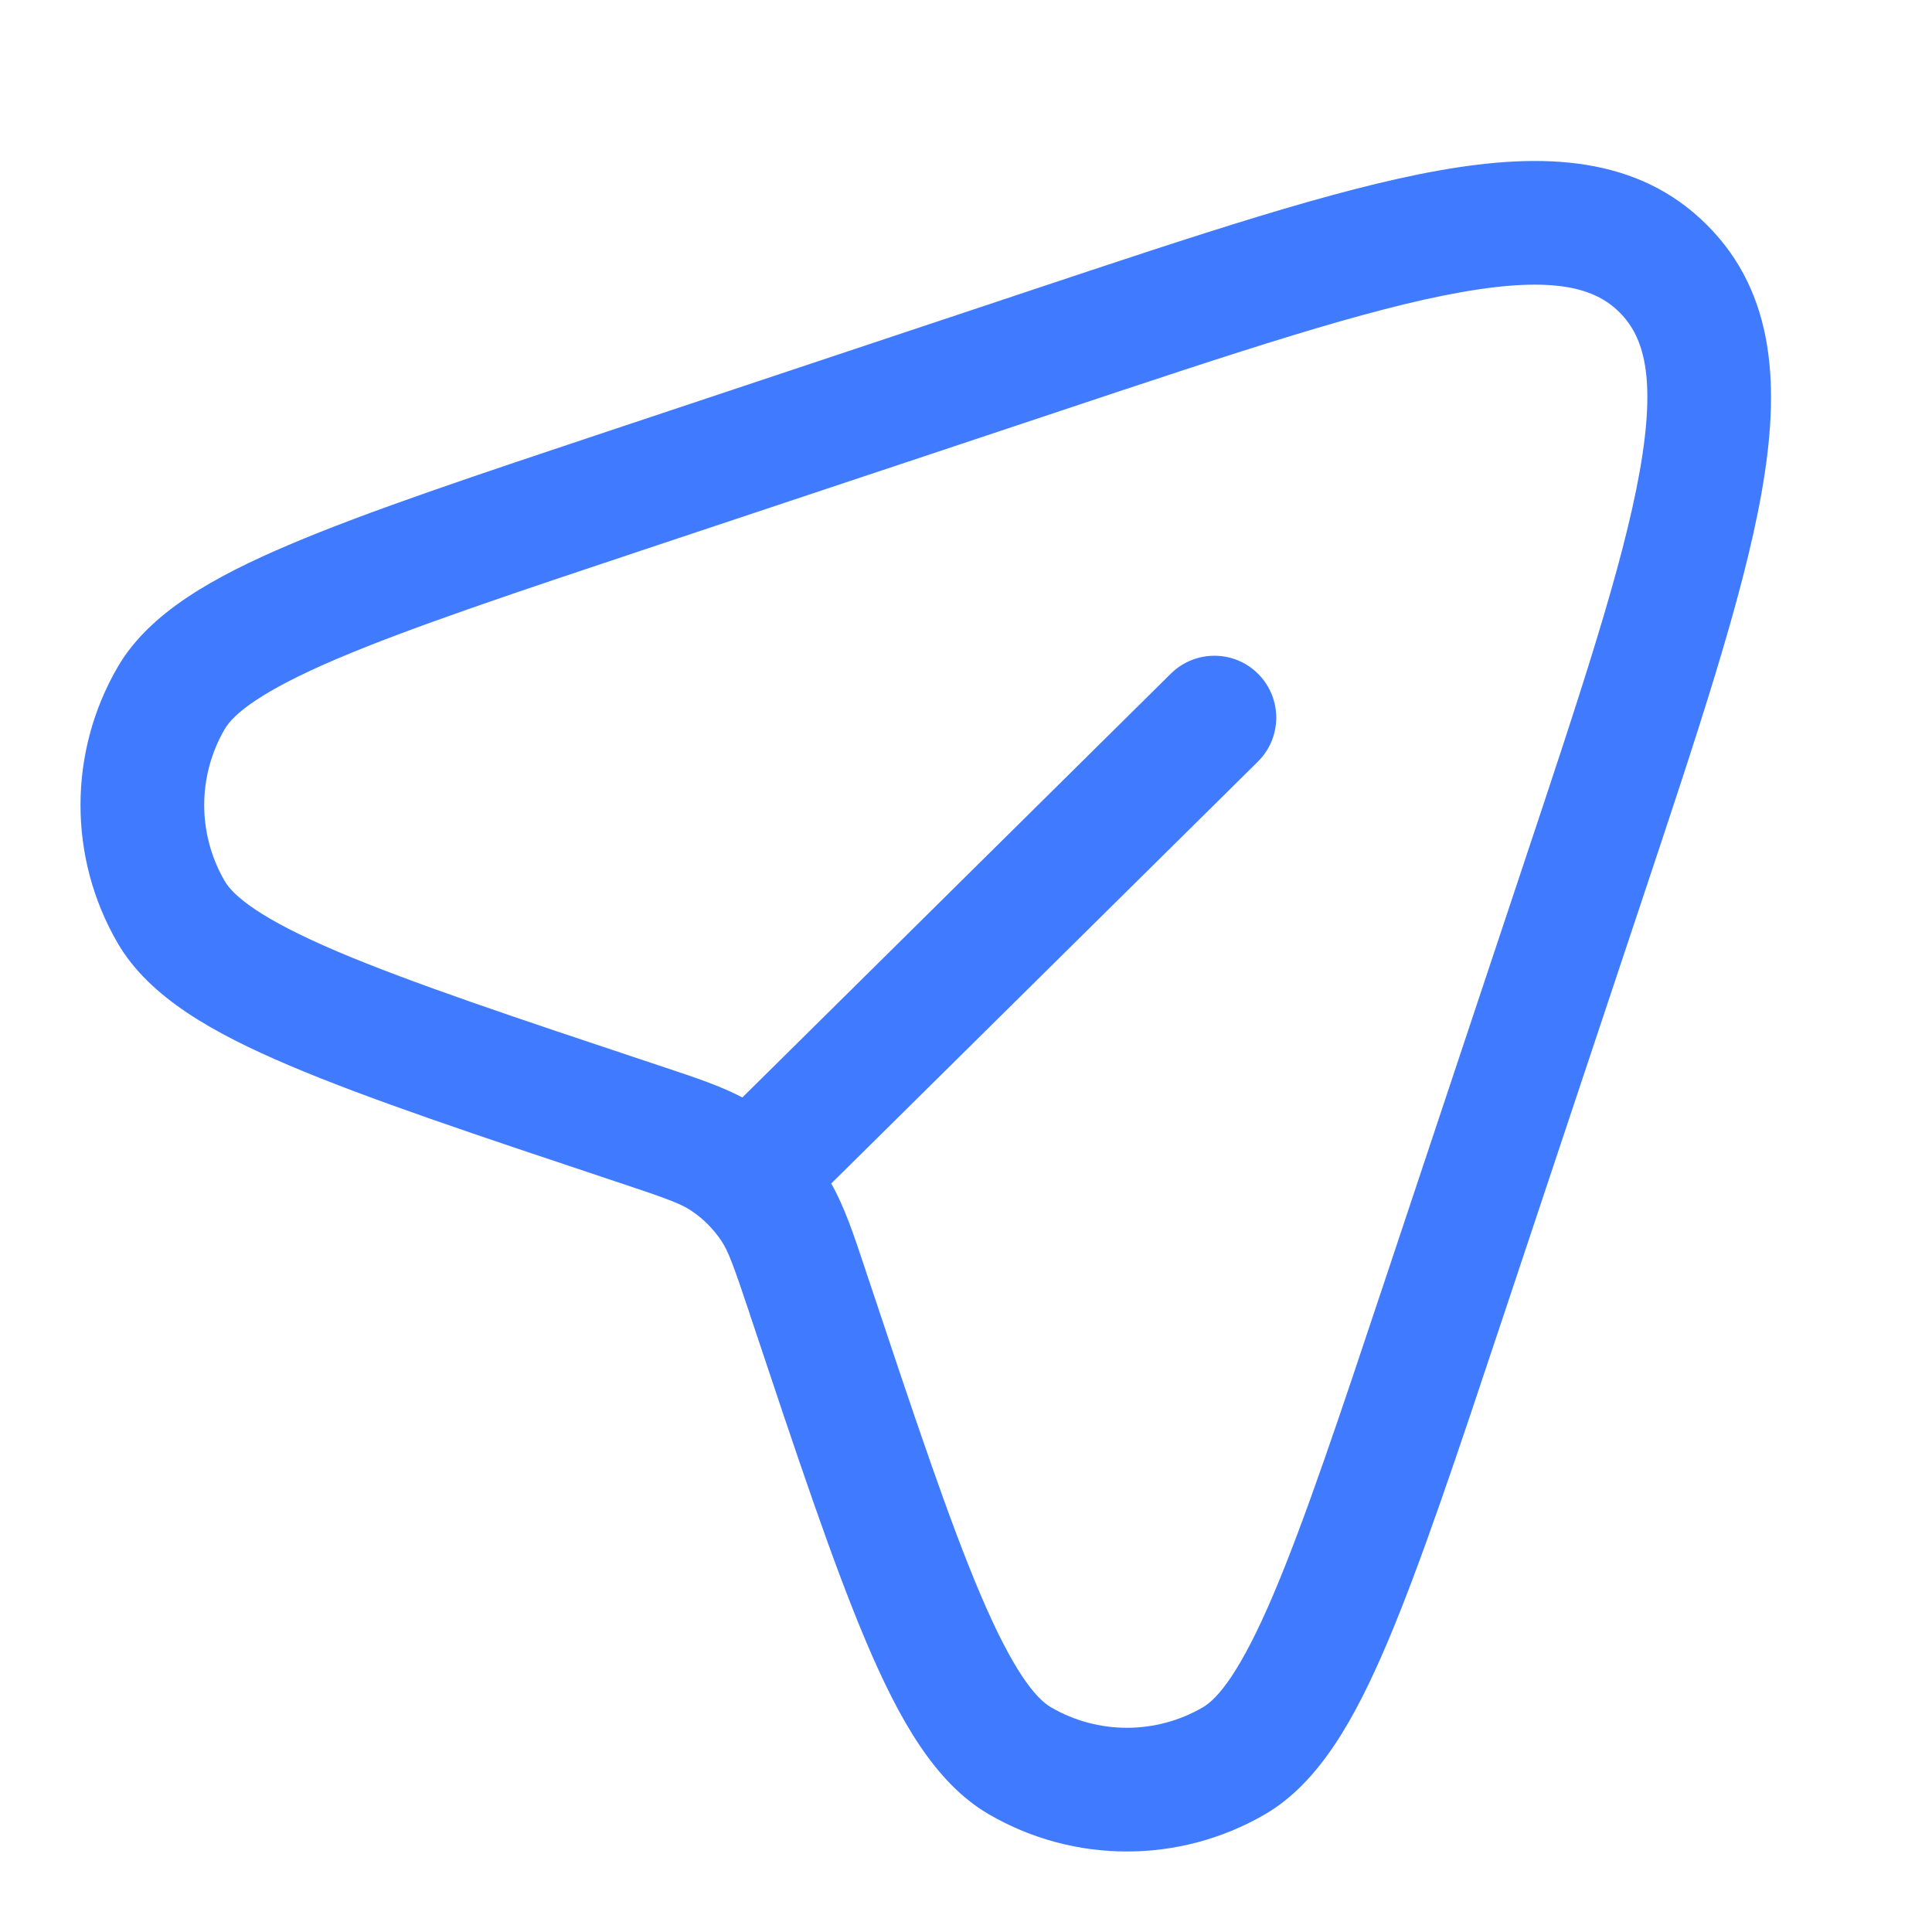
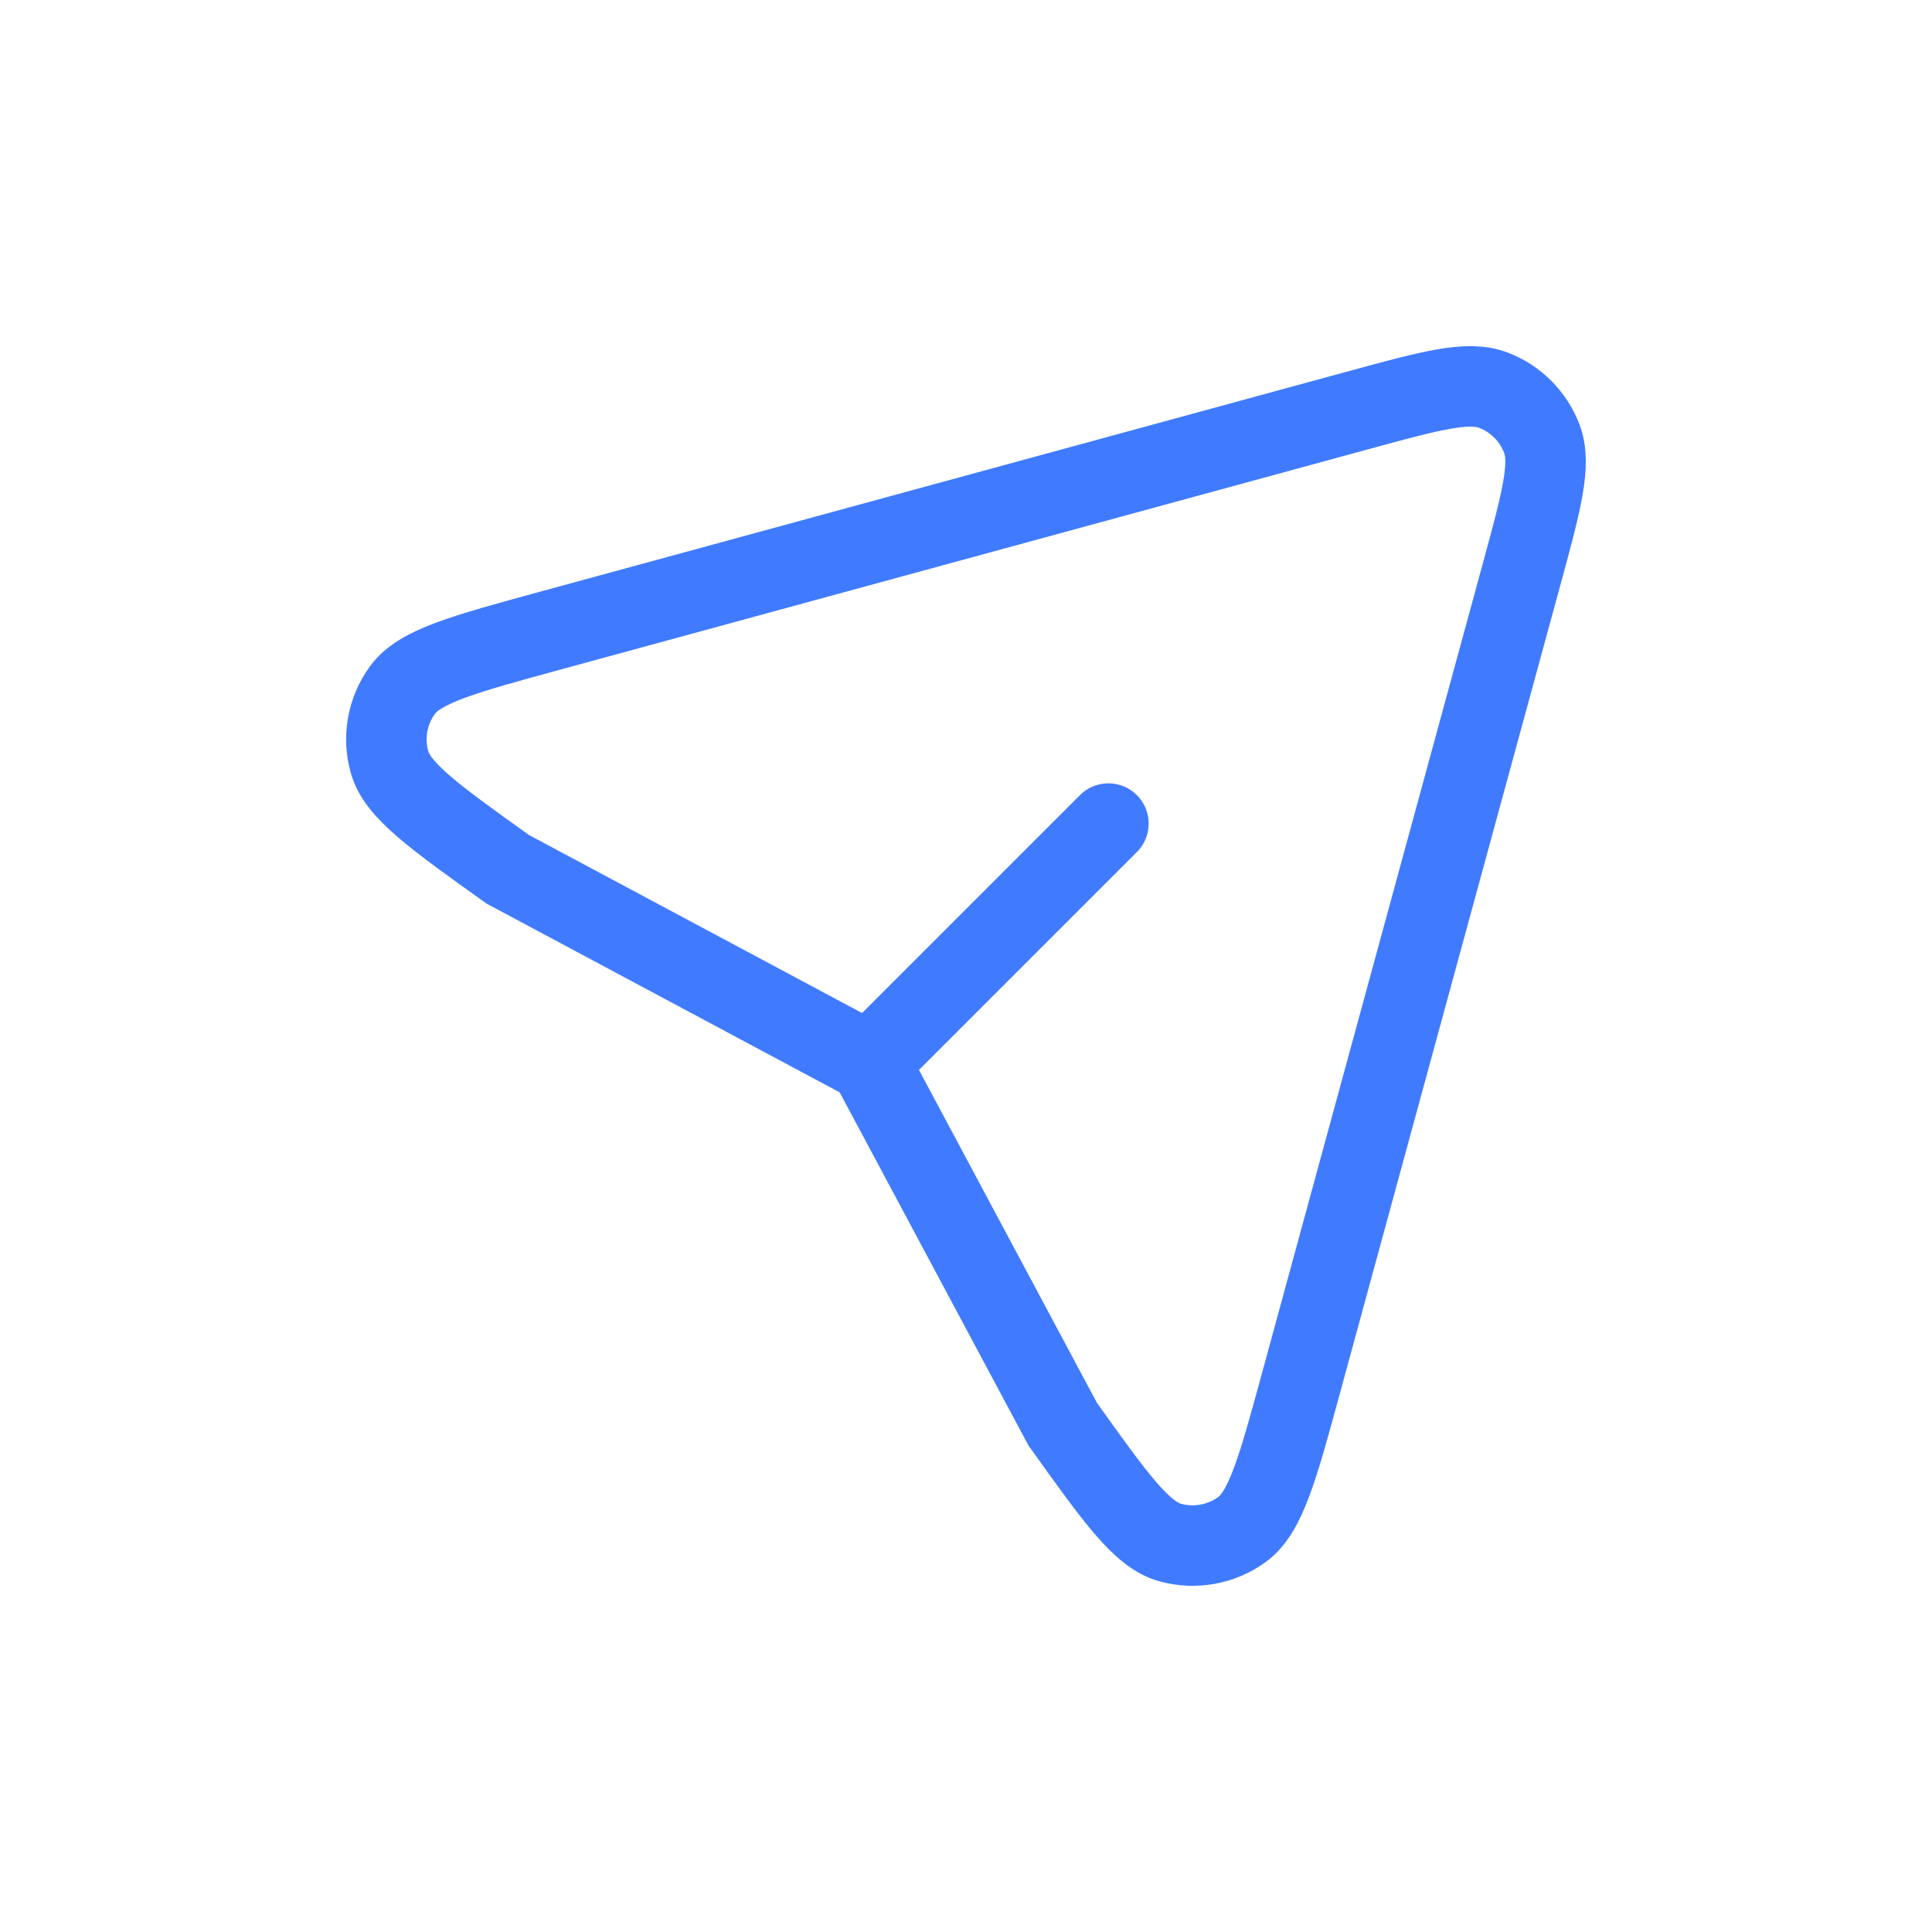
<svg xmlns="http://www.w3.org/2000/svg" width="24" height="24" viewBox="0 0 24 24" fill="none">
-   <path fill-rule="evenodd" clip-rule="evenodd" d="M18.144 3.631C16.974 3.839 15.396 4.363 13.183 5.101L8.171 6.771C6.391 7.364 5.102 7.795 4.191 8.182C3.239 8.587 2.901 8.869 2.791 9.058C2.452 9.641 2.452 10.361 2.791 10.944C2.901 11.133 3.239 11.415 4.191 11.82C5.102 12.207 6.391 12.638 8.171 13.231C8.2 13.241 8.227 13.25 8.255 13.259C8.634 13.385 8.948 13.489 9.222 13.633L14.545 8.368C14.847 8.07 15.334 8.072 15.632 8.374C15.93 8.676 15.928 9.162 15.626 9.461L10.326 14.702C10.491 14.994 10.603 15.33 10.741 15.745C10.75 15.773 10.759 15.8 10.769 15.829C11.362 17.609 11.793 18.898 12.18 19.808C12.585 20.761 12.867 21.099 13.056 21.209C13.639 21.548 14.359 21.548 14.942 21.209C15.131 21.099 15.413 20.761 15.818 19.808C16.205 18.898 16.636 17.609 17.229 15.829L18.899 10.817C19.637 8.604 20.161 7.026 20.369 5.856C20.578 4.681 20.419 4.181 20.119 3.881C19.819 3.582 19.319 3.422 18.144 3.631ZM17.875 2.118C19.177 1.886 20.35 1.939 21.205 2.795C22.061 3.65 22.114 4.823 21.882 6.125C21.652 7.42 21.09 9.104 20.379 11.237L18.674 16.352C18.096 18.087 17.646 19.435 17.232 20.41C16.832 21.35 16.388 22.146 15.714 22.538C14.654 23.154 13.344 23.154 12.284 22.538C11.61 22.146 11.166 21.35 10.766 20.41C10.351 19.435 9.902 18.087 9.323 16.352L9.311 16.314C9.108 15.707 9.047 15.542 8.959 15.411C8.861 15.265 8.735 15.139 8.589 15.041C8.458 14.953 8.293 14.892 7.685 14.689L7.648 14.677C5.913 14.098 4.565 13.649 3.59 13.234C2.65 12.834 1.854 12.39 1.462 11.716C0.846 10.656 0.846 9.346 1.462 8.286C1.854 7.612 2.65 7.168 3.59 6.768C4.565 6.353 5.913 5.904 7.649 5.325L12.763 3.621C14.896 2.91 16.58 2.348 17.875 2.118Z" fill="#407BFF" />
+   <path d="M10.8 13.2L13.201 17.691C13.854 18.605 14.18 19.062 14.533 19.161C14.84 19.247 15.169 19.188 15.427 19.001C15.724 18.786 15.872 18.244 16.167 17.161L18.897 7.151C19.149 6.228 19.274 5.766 19.153 5.449C19.047 5.171 18.828 4.952 18.551 4.847C18.233 4.725 17.772 4.851 16.849 5.103L6.839 7.833C5.756 8.129 5.214 8.276 4.999 8.573C4.811 8.831 4.752 9.16 4.839 9.467C4.938 9.82 5.395 10.146 6.308 10.799L10.8 13.2ZM10.8 13.2L13.769 10.231" stroke="#407BFF" stroke-linecap="round" />
</svg>
